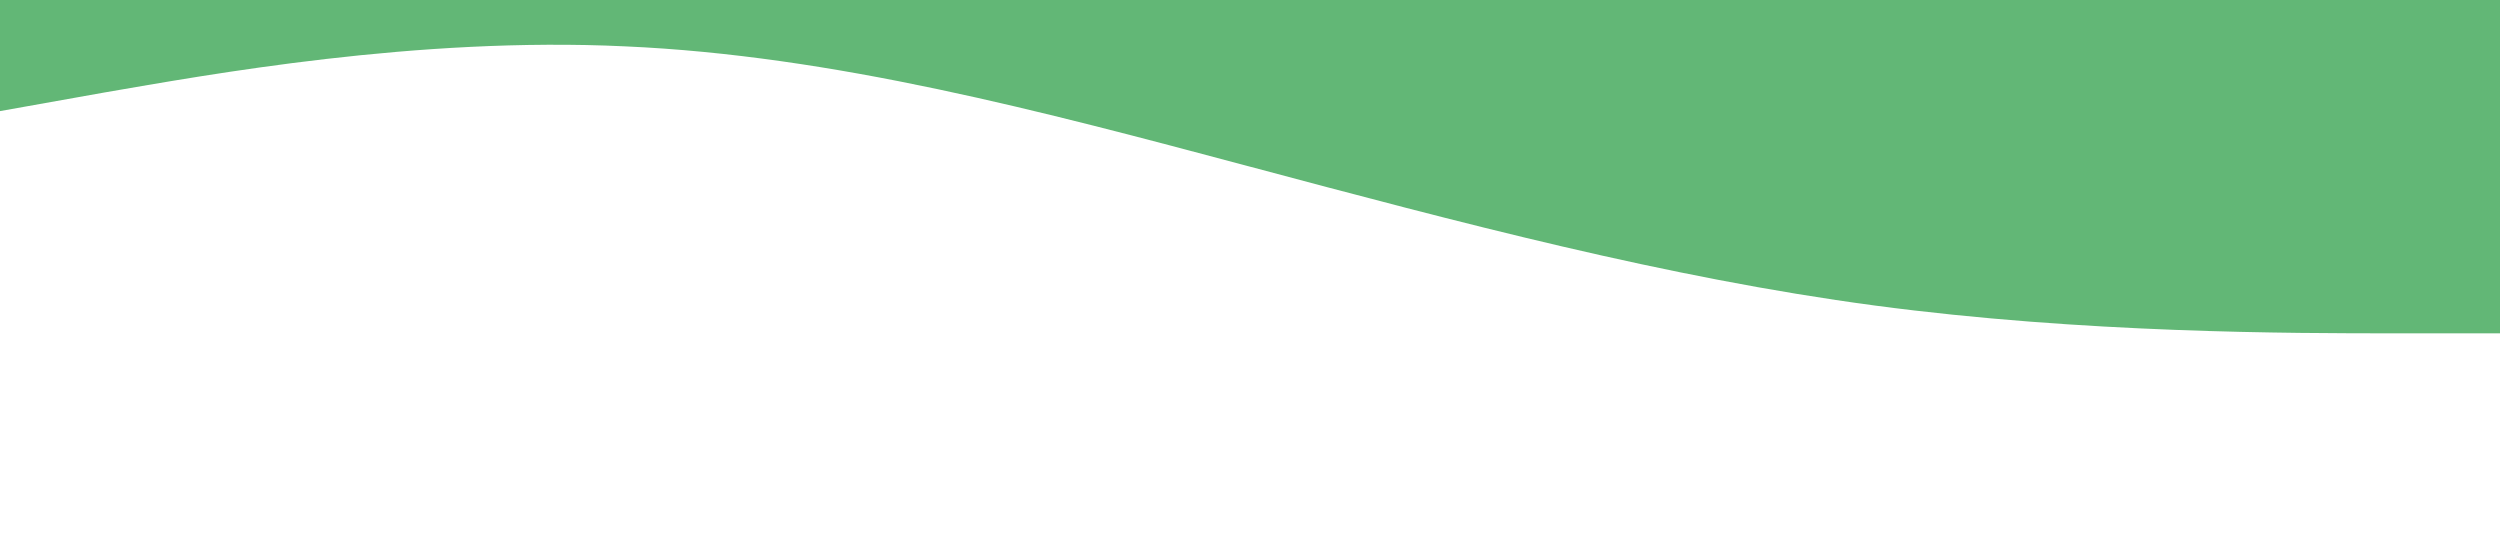
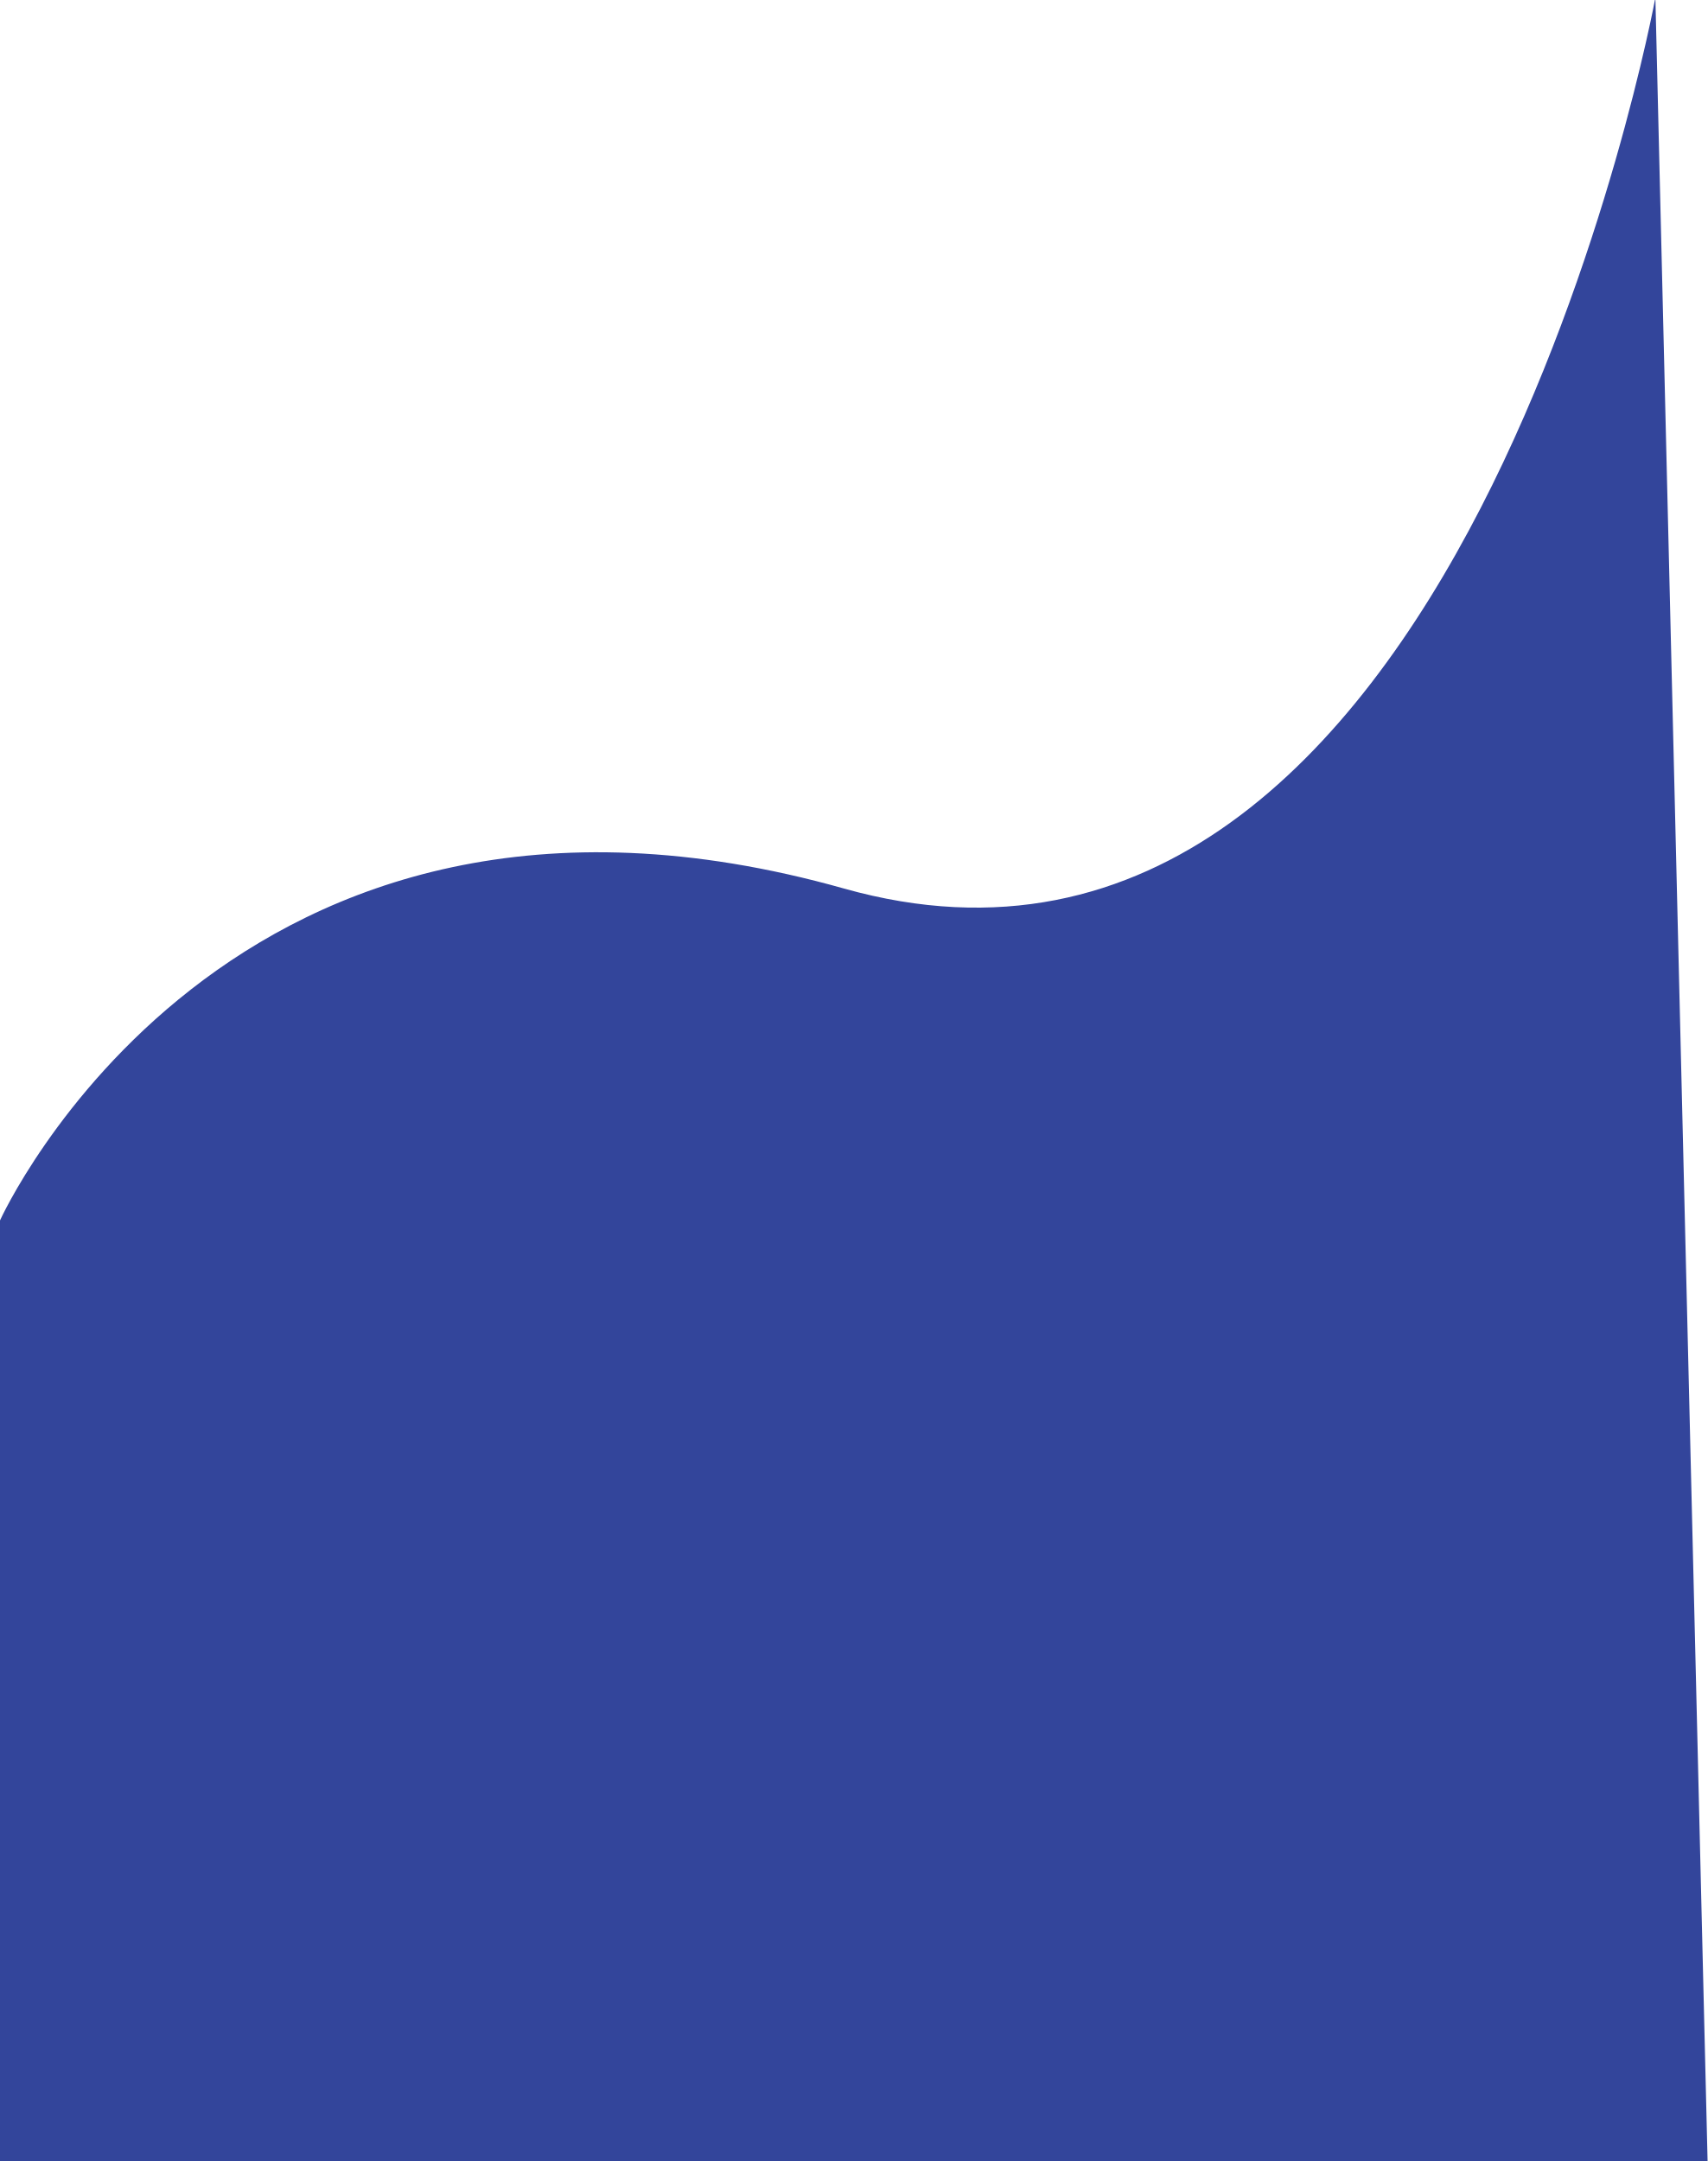
- <svg xmlns="http://www.w3.org/2000/svg" viewBox="0 0 1440 320" preserveAspectRatio="none">
-   <path fill="#62B776" fill-opacity="1" d="M0,64L60,53.3C120,43,240,21,360,26.7C480,32,600,64,720,96C840,128,960,160,1080,176C1200,192,1320,192,1380,192L1440,192L1440,0L1380,0C1320,0,1200,0,1080,0C960,0,840,0,720,0C600,0,480,0,360,0C240,0,120,0,60,0L0,0Z" />
+ <svg xmlns="http://www.w3.org/2000/svg" width="437" height="553" viewBox="0 0.598 437 551.805" preserveAspectRatio="none" fill="#33459b">
+   <svg width="437" height="553" viewBox="90 0.819 436.921 551.705" preserveAspectRatio="none">
+     <path paint-order="stroke fill markers" fill-rule="evenodd" d="M90 312.318s58.357-128.75 215.932-84.552C463.507 271.964 513.547.819 513.547.819l13.374 551.705H90V312.318z" class="shape-fill" />
+   </svg>
</svg>
